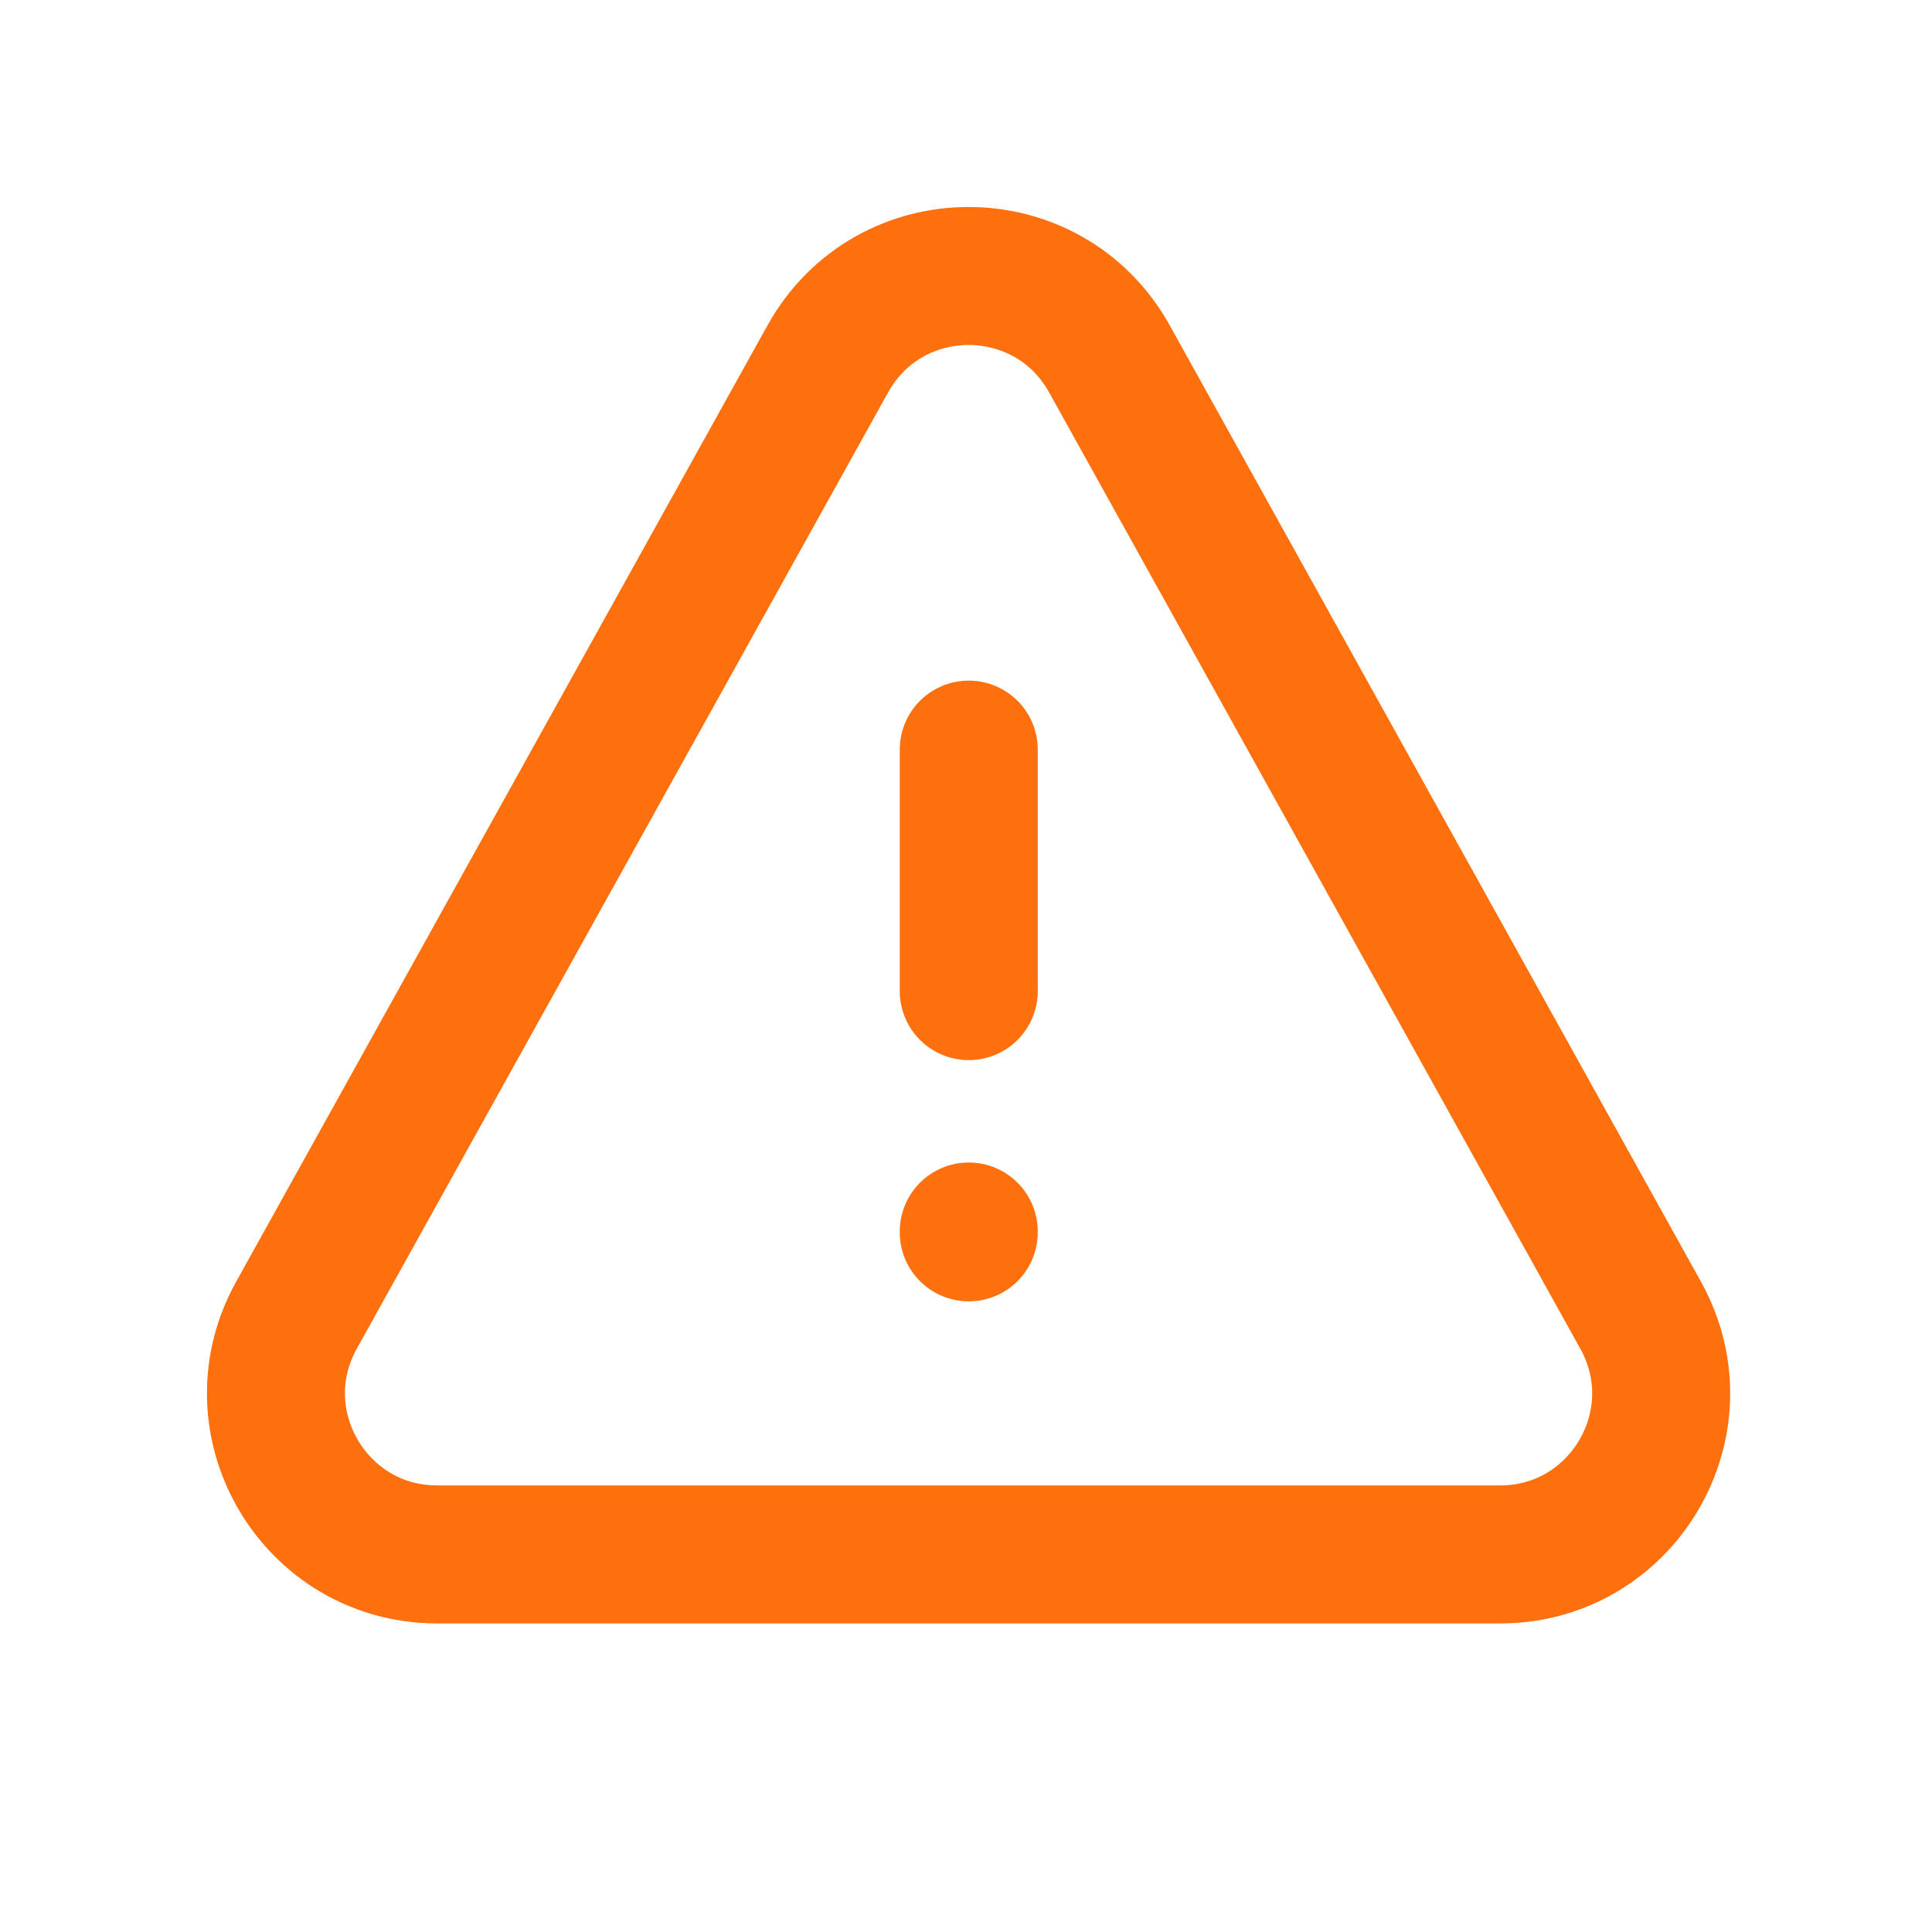
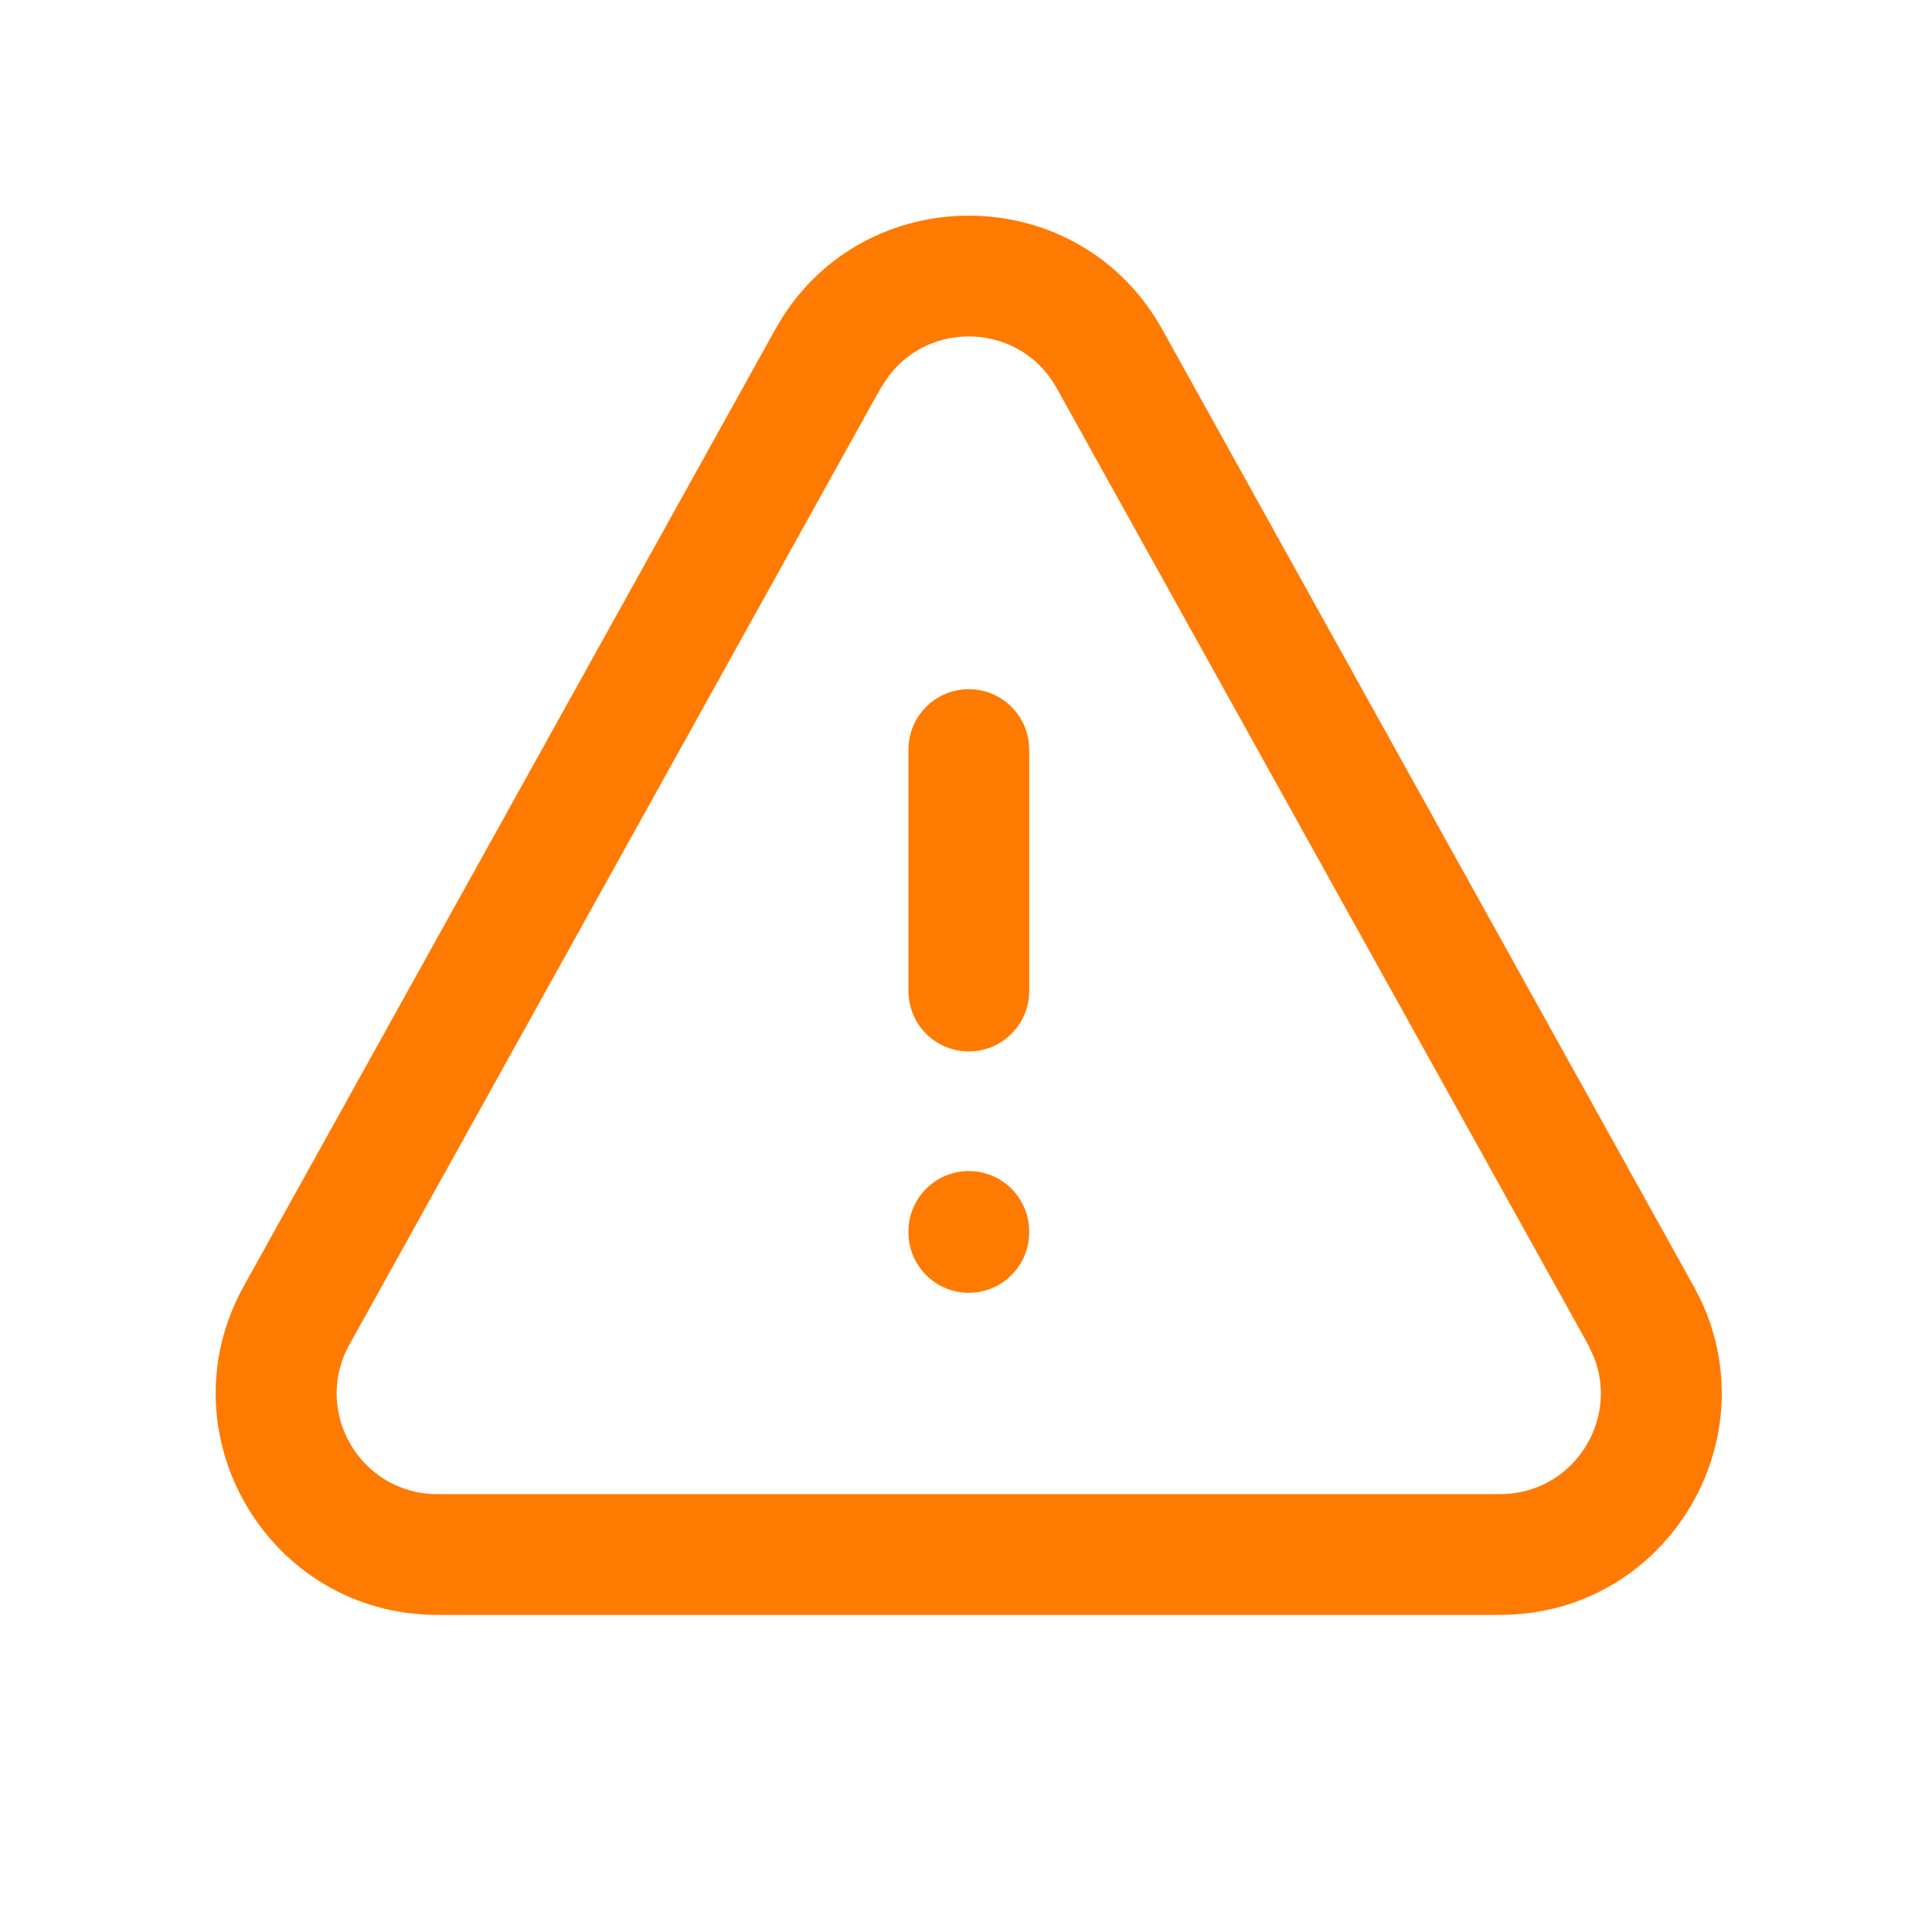
<svg xmlns="http://www.w3.org/2000/svg" width="14" height="14" viewBox="0 0 14 14" fill="none">
-   <path d="M7.02 5.432V7.182" stroke="#FE700D" stroke-linecap="round" />
-   <path d="M7.02 8.93V8.924" stroke="#FE700D" stroke-linecap="round" />
-   <path d="M5.999 2.6L2.148 9.531C1.716 10.309 2.279 11.264 3.168 11.264H10.87C11.759 11.264 12.321 10.309 11.889 9.531L8.039 2.6C7.594 1.8 6.444 1.8 5.999 2.6Z" stroke="#FE700D" stroke-linecap="round" stroke-linejoin="round" />
+   <path d="M5.677 2.288C6.326 1.289 7.83 1.322 8.422 2.387L12.272 9.319L12.324 9.419C12.818 10.469 12.055 11.702 10.87 11.702H3.169C1.946 11.702 1.173 10.388 1.767 9.319L5.618 2.387L5.677 2.288ZM7.657 2.812C7.396 2.344 6.749 2.315 6.44 2.725L6.382 2.812L2.532 9.743C2.262 10.229 2.613 10.827 3.169 10.827H10.87C11.392 10.827 11.733 10.302 11.551 9.836L11.508 9.743L7.657 2.812ZM6.583 8.931V8.924C6.583 8.682 6.779 8.486 7.02 8.486C7.262 8.486 7.457 8.682 7.458 8.924V8.931C7.457 9.172 7.262 9.368 7.02 9.368C6.779 9.368 6.583 9.172 6.583 8.931ZM6.583 7.182V5.432C6.583 5.19 6.779 4.994 7.02 4.994C7.262 4.994 7.458 5.19 7.458 5.432V7.182C7.458 7.423 7.262 7.619 7.02 7.619C6.779 7.619 6.583 7.423 6.583 7.182Z" fill="#FF7A00" />
</svg>
